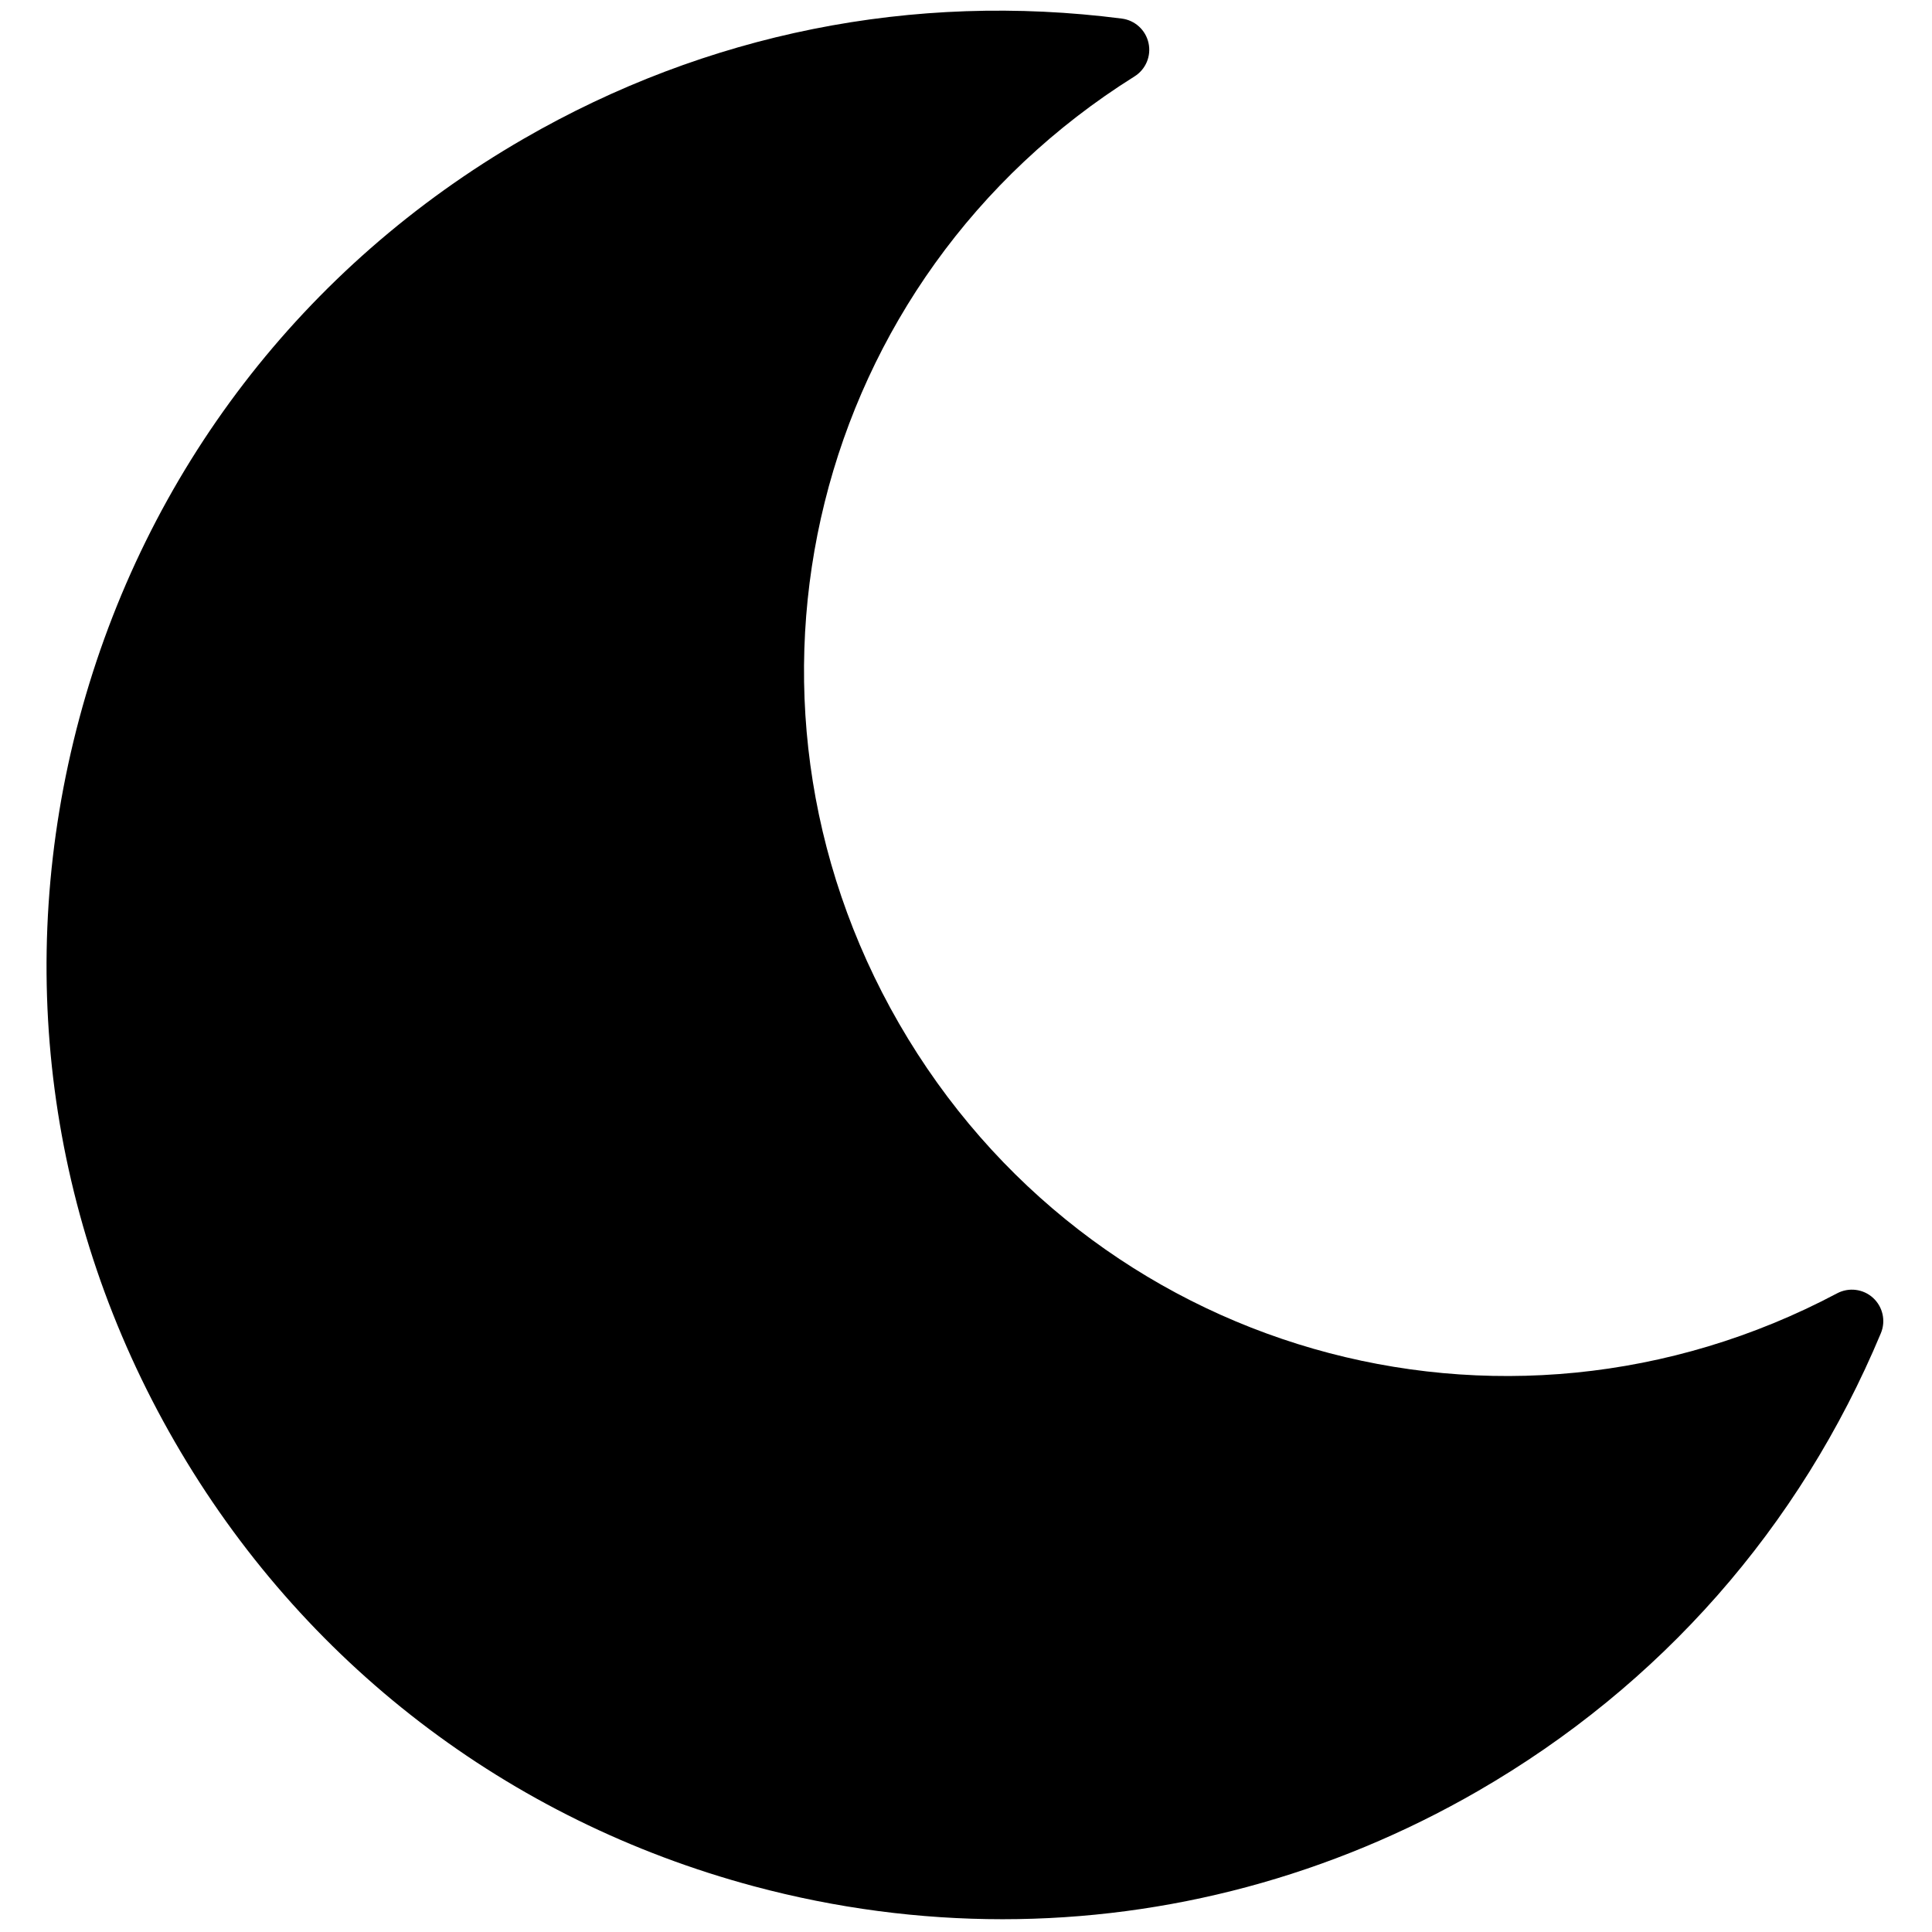
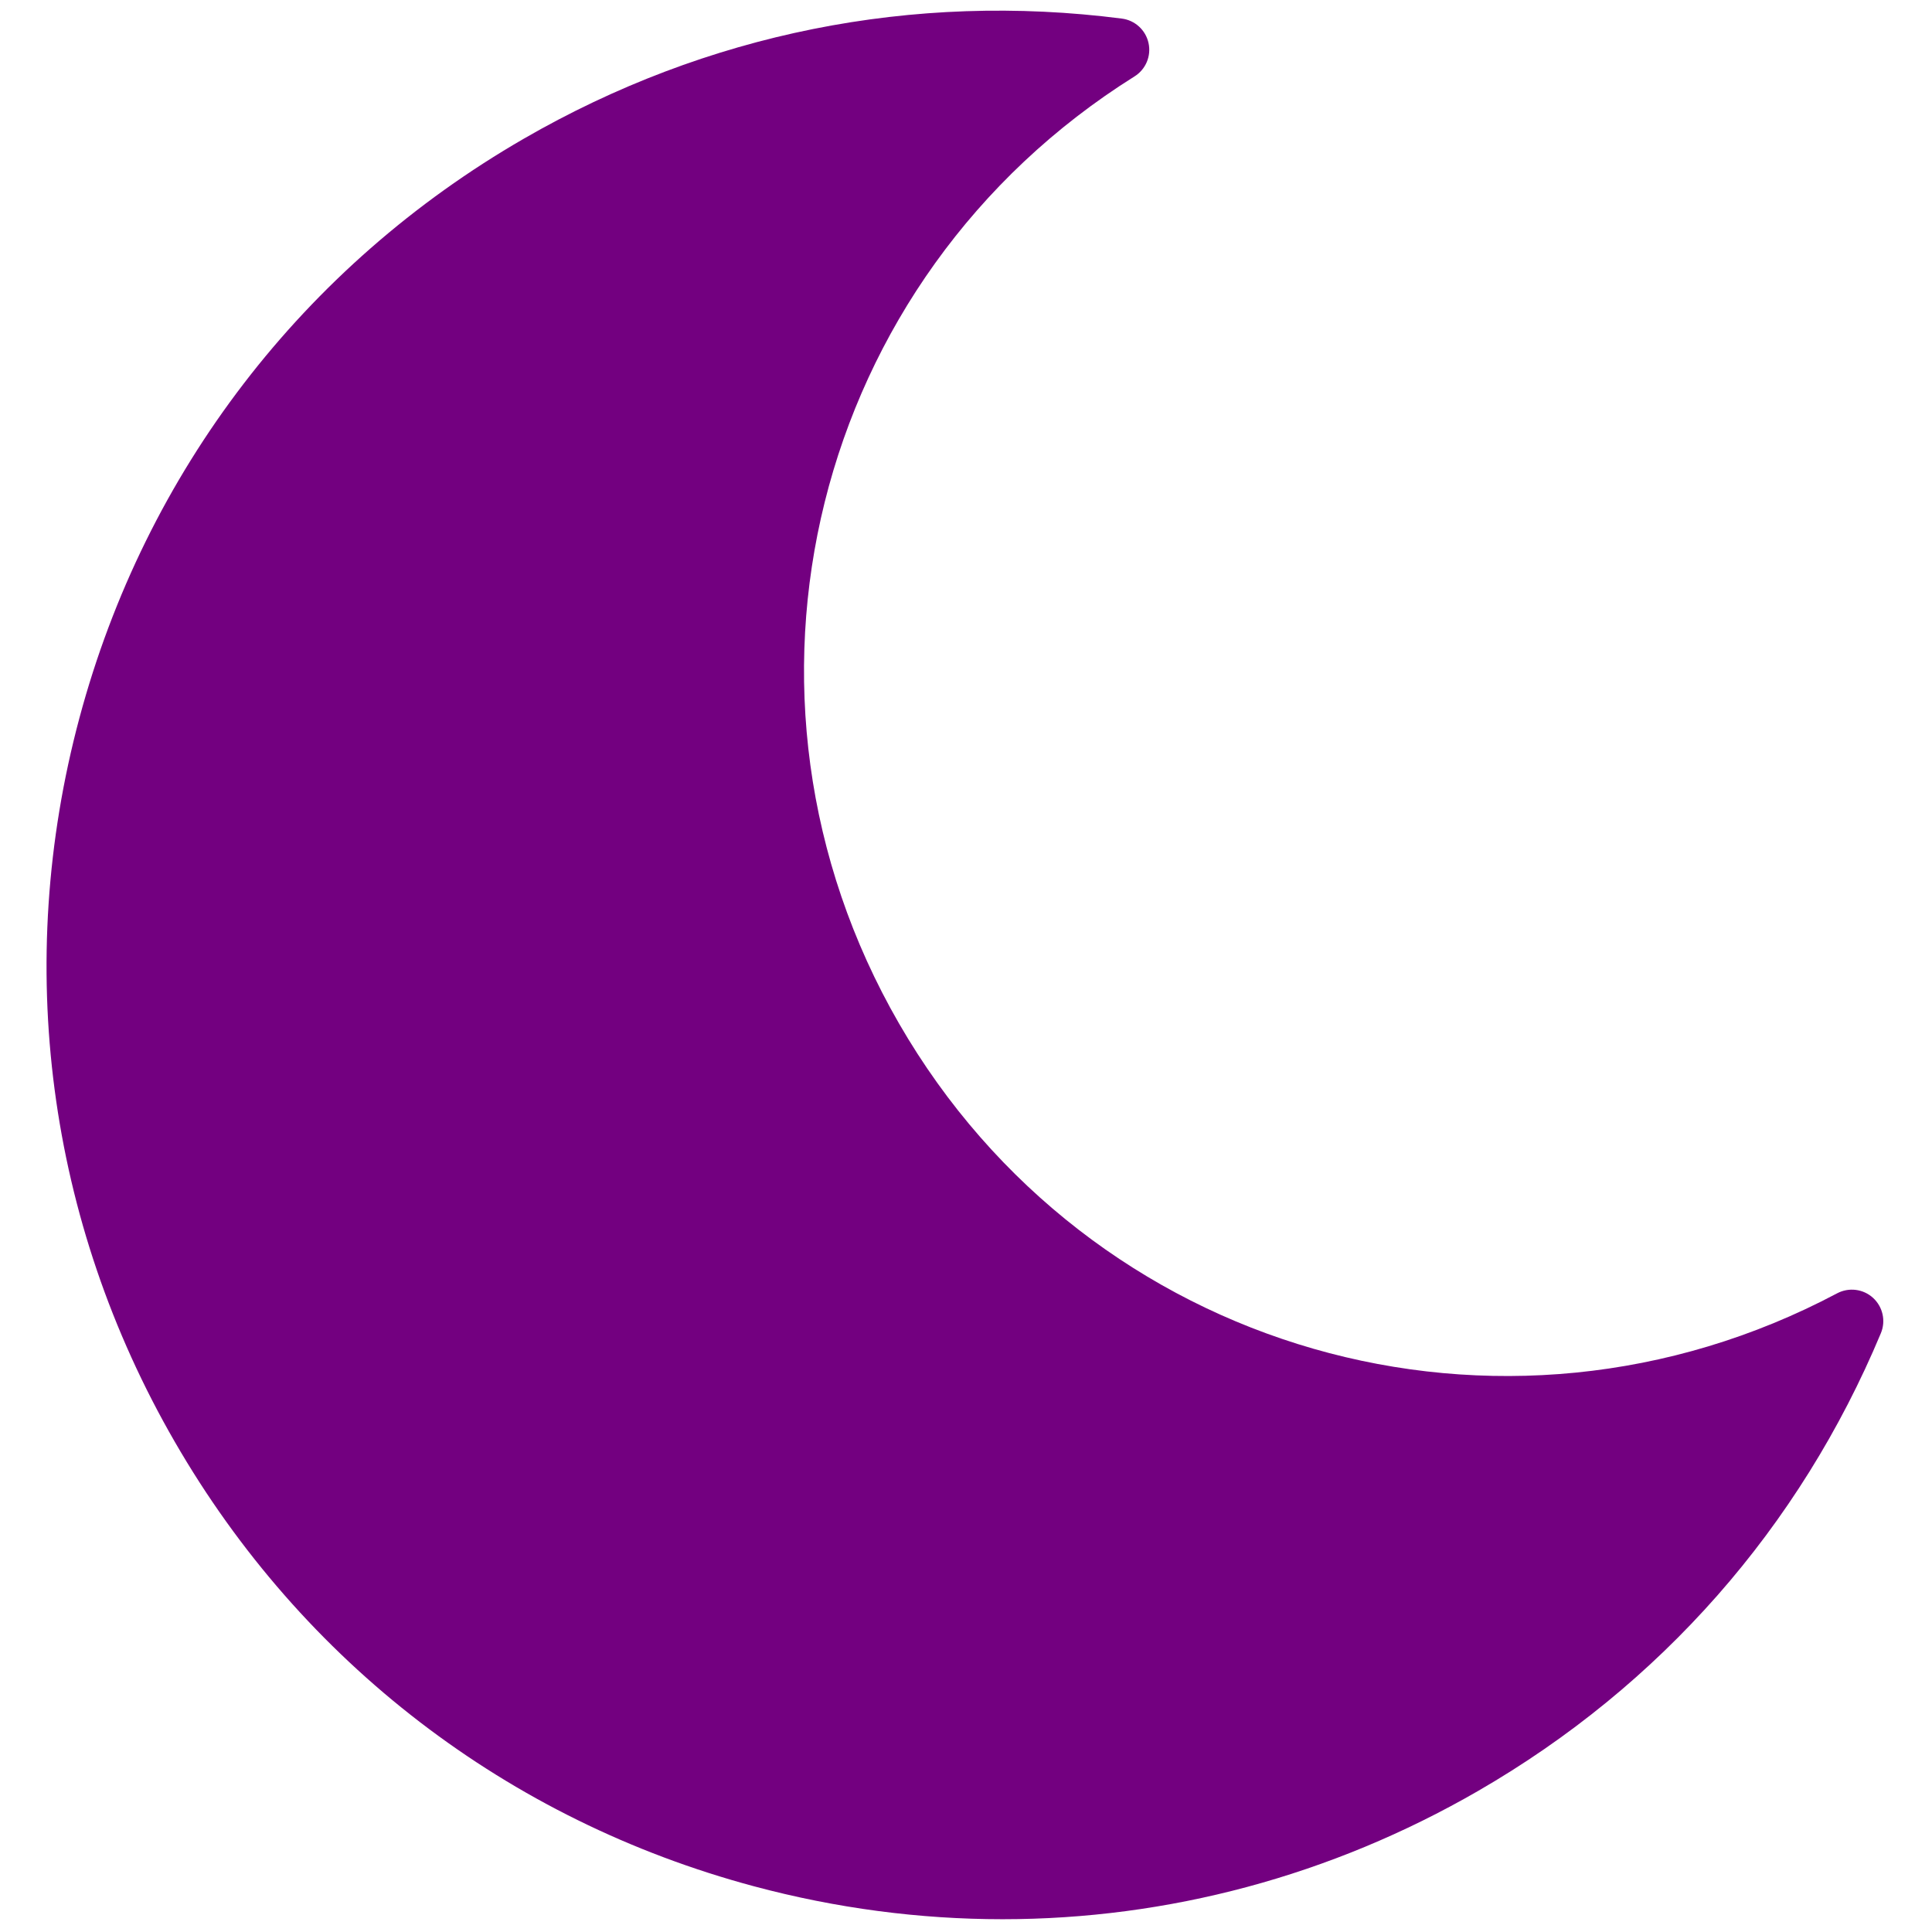
<svg xmlns="http://www.w3.org/2000/svg" version="1.1" width="256" height="256" viewBox="0 0 256 256" xml:space="preserve">
  <defs>
</defs>
  <g style="stroke: none; stroke-width: 0; stroke-dasharray: none; stroke-linecap: butt; stroke-linejoin: miter; stroke-miterlimit: 10; fill: none; fill-rule: nonzero; opacity: 1;" transform="translate(1.406593 1.406593) scale(2.81 2.81)">
-     <path d="M 87.823 60.7 c -0.463 -0.423 -1.142 -0.506 -1.695 -0.214 c -15.834 8.398 -35.266 2.812 -44.232 -12.718 c -8.966 -15.53 -4.09 -35.149 11.101 -44.665 c 0.531 -0.332 0.796 -0.963 0.661 -1.574 c -0.134 -0.612 -0.638 -1.074 -1.259 -1.153 c -9.843 -1.265 -19.59 0.692 -28.193 5.66 C 13.8 12.041 6.356 21.743 3.246 33.35 S 1.732 57.08 7.741 67.487 c 6.008 10.407 15.709 17.851 27.316 20.961 C 38.933 89.486 42.866 90 46.774 90 c 7.795 0 15.489 -2.044 22.42 -6.046 c 8.601 -4.966 15.171 -12.43 18.997 -21.586 C 88.433 61.79 88.285 61.123 87.823 60.7 z" style="stroke: none; stroke-width: 1; stroke-dasharray: none; stroke-linecap: butt; stroke-linejoin: miter; stroke-miterlimit: 10; fill: rgb(0,0,0); fill-rule: nonzero; opacity: 1;" transform=" matrix(1 0 0 1 0 0) " stroke-linecap="round" />
+     <path d="M 87.823 60.7 c -0.463 -0.423 -1.142 -0.506 -1.695 -0.214 c -15.834 8.398 -35.266 2.812 -44.232 -12.718 c -8.966 -15.53 -4.09 -35.149 11.101 -44.665 c 0.531 -0.332 0.796 -0.963 0.661 -1.574 c -0.134 -0.612 -0.638 -1.074 -1.259 -1.153 c -9.843 -1.265 -19.59 0.692 -28.193 5.66 C 13.8 12.041 6.356 21.743 3.246 33.35 S 1.732 57.08 7.741 67.487 c 6.008 10.407 15.709 17.851 27.316 20.961 C 38.933 89.486 42.866 90 46.774 90 c 7.795 0 15.489 -2.044 22.42 -6.046 c 8.601 -4.966 15.171 -12.43 18.997 -21.586 C 88.433 61.79 88.285 61.123 87.823 60.7 z" style="stroke: none; stroke-width: 1; stroke-dasharray: none; stroke-linecap: butt; stroke-linejoin: miter; stroke-miterlimit: 10; fill: #730080; fill-rule: nonzero; opacity: 1;" transform=" matrix(1 0 0 1 0 0) " stroke-linecap="round" />
  </g>
</svg>
